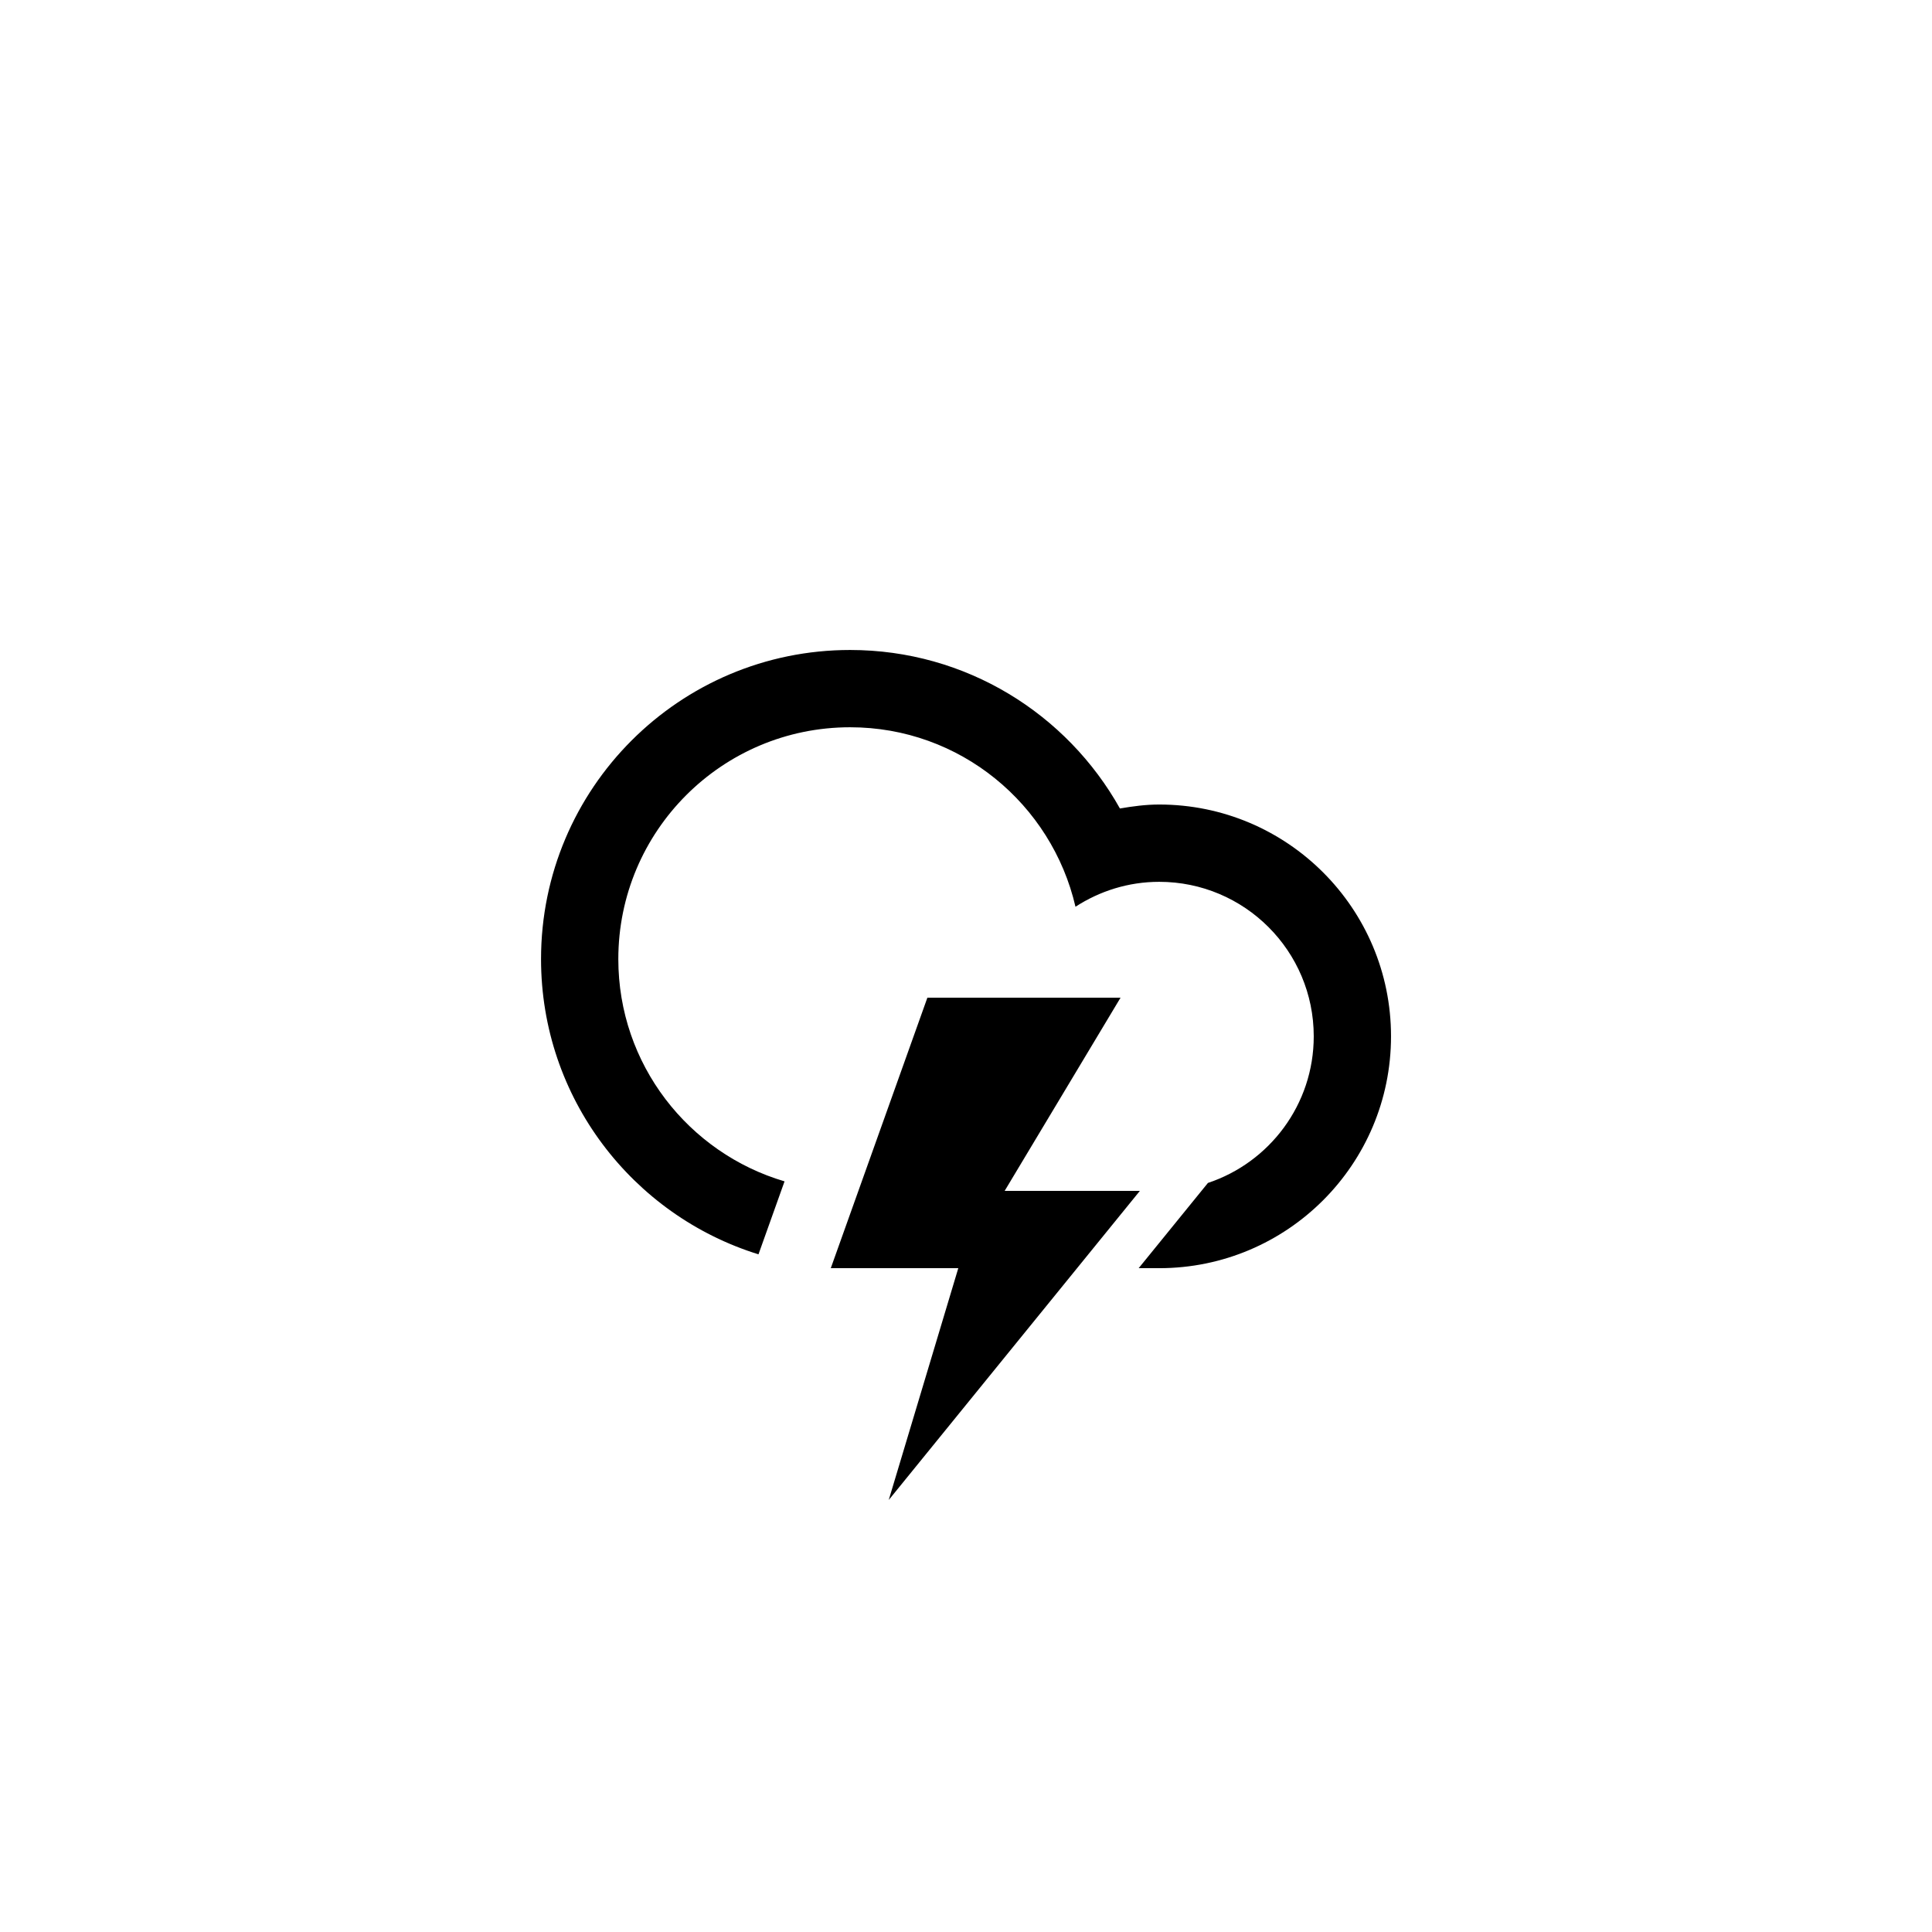
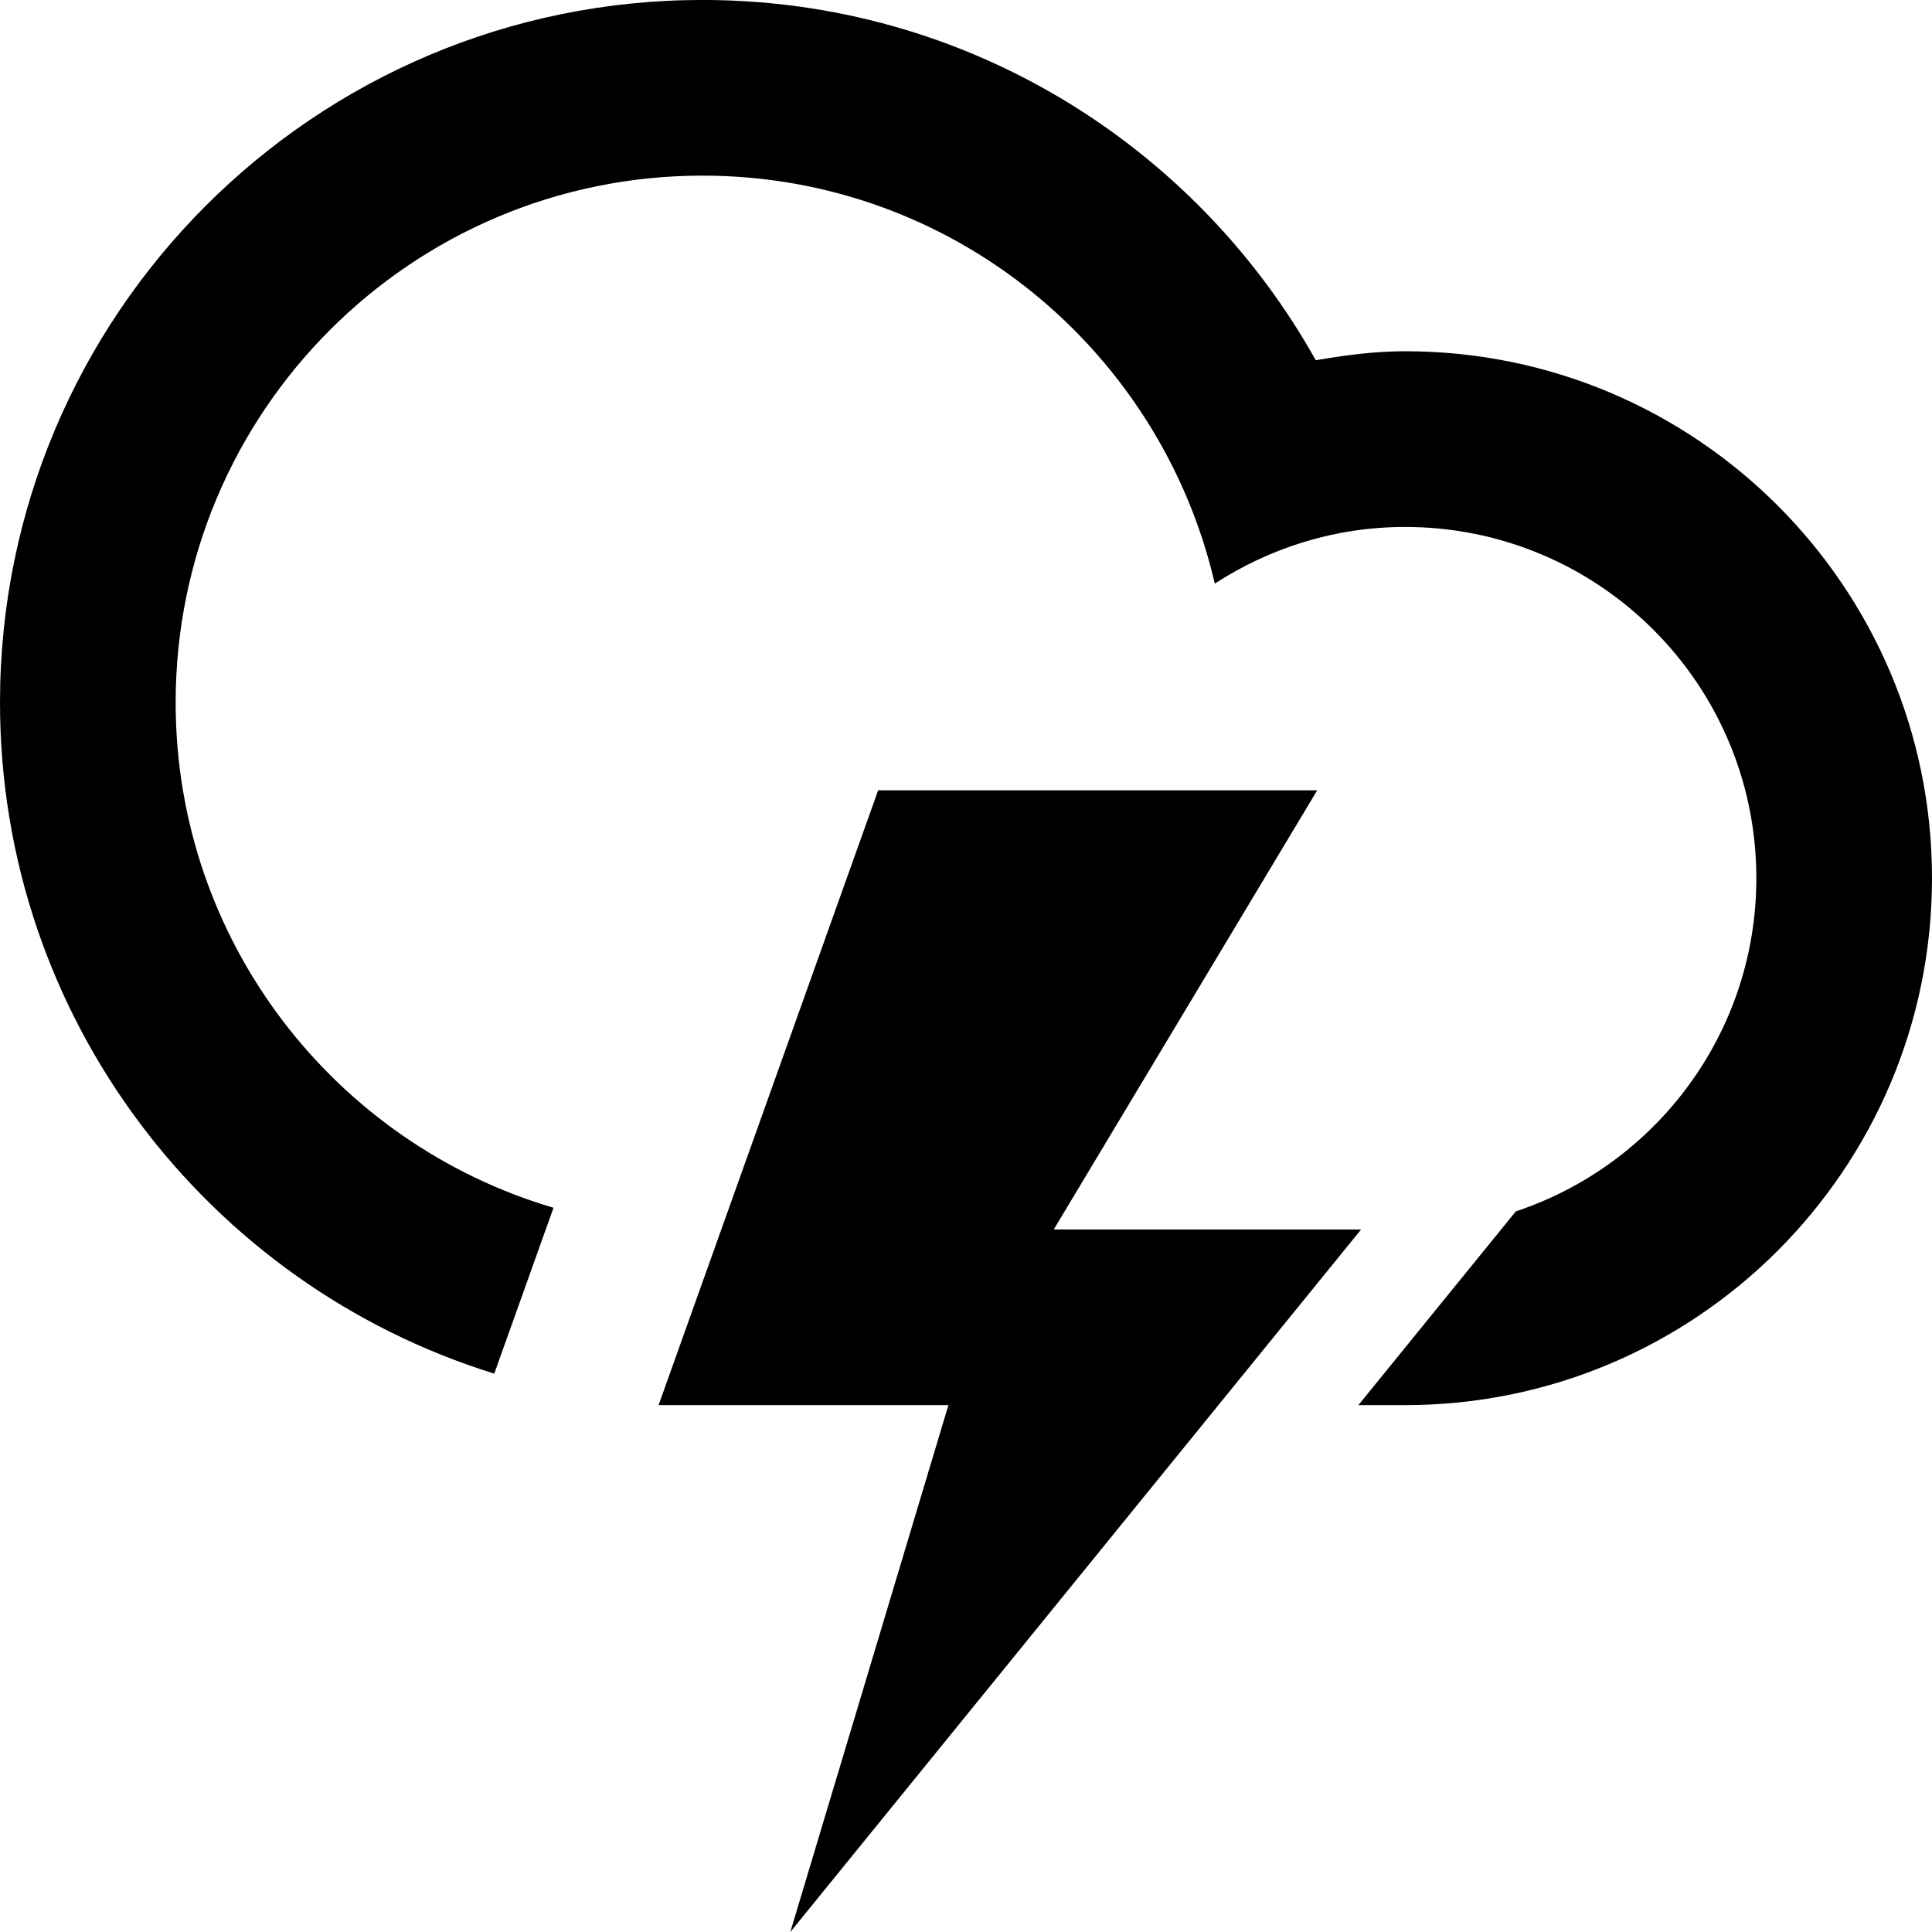
<svg xmlns="http://www.w3.org/2000/svg" version="1.1" id="Layer_1" x="0px" y="0px" width="100px" height="100px" viewBox="0 0 100 100" enable-background="new 0 0 100 100" xml:space="preserve">
-   <path fill-rule="evenodd" clip-rule="evenodd" d="M59.999,65.641c-0.28,0-0.649,0-1.062,0l3.585-4.412  c3.181-1.057,5.477-4.053,5.477-7.588c0-4.418-3.581-7.998-7.999-7.998c-1.601,0-3.083,0.48-4.333,1.29  c-1.232-5.316-5.974-9.29-11.665-9.29c-6.626,0-11.998,5.372-11.998,12c0,5.446,3.632,10.038,8.604,11.504l-1.349,3.777  c-6.52-2.021-11.255-8.098-11.255-15.282c0-8.835,7.163-15.999,15.998-15.999c6.004,0,11.229,3.312,13.965,8.204  c0.664-0.114,1.337-0.205,2.033-0.205c6.627,0,11.999,5.371,11.999,11.998S66.626,65.641,59.999,65.641z M48.001,51.641h9.998  l-5.999,10h6.999L46.001,77.639l3.6-11.998h-6.6L48.001,51.641z" />
+   <defs id="defs3009" />
+   <path clip-rule="evenodd" d="m 72.724,72.729 c -0.636,0 -1.475,0 -2.414,0 l 8.149,-10.028 c 7.23,-2.403 12.449,-9.212 12.449,-17.247 0,-10.042 -8.14,-18.179 -18.182,-18.179 -3.639,0 -7.008,1.091 -9.849,2.932 C 60.077,18.123 49.299,9.09 36.363,9.09 c -15.061,0 -27.271,12.21 -27.271,27.276 0,12.379 8.255,22.816 19.557,26.148 l -3.066,8.585 C 10.763,66.505 0,52.692 0,36.363 0,16.281 16.281,-0.002 36.363,-0.002 c 13.647,0 25.523,7.528 31.742,18.648 1.509,-0.259 3.039,-0.466 4.621,-0.466 15.063,0 27.274,12.208 27.274,27.271 0,15.063 -12.213,27.278 -27.276,27.278 z M 45.453,40.907 h 22.725 L 54.543,63.637 H 70.451 L 40.907,100 49.09,72.729 H 34.088 L 45.453,40.907 z" id="path3005" style="fill-rule:evenodd" />
</svg>
